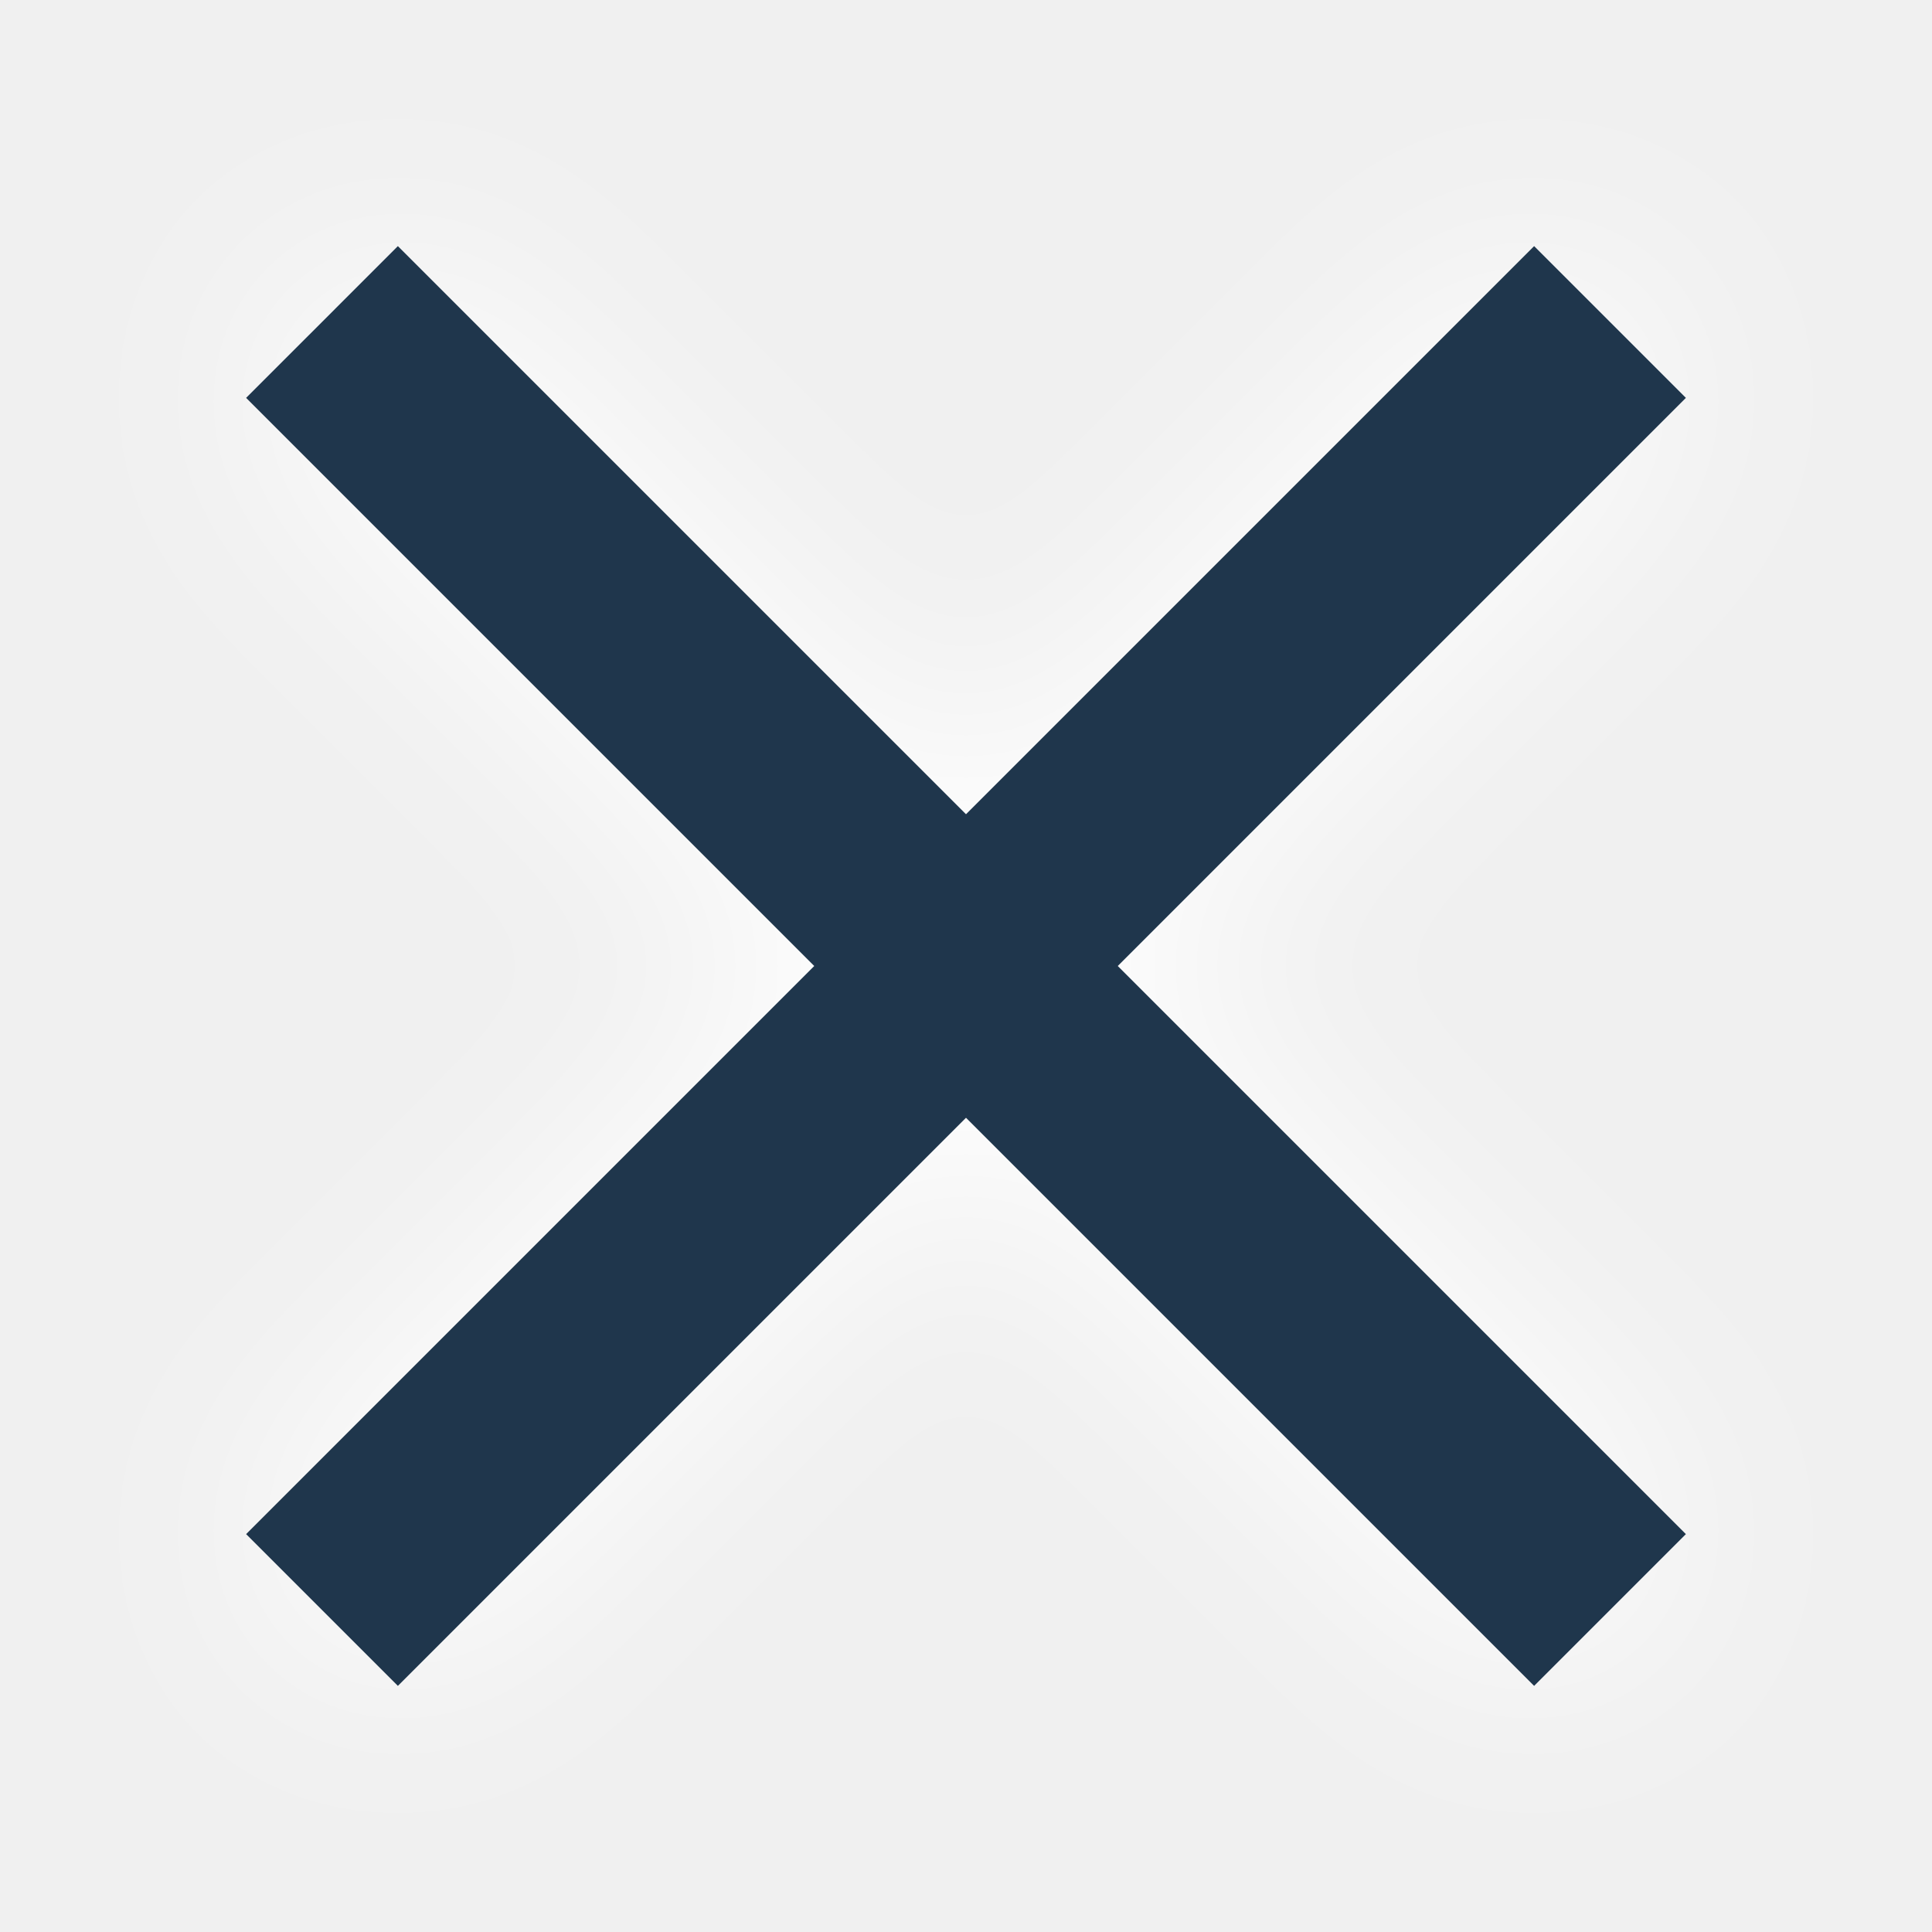
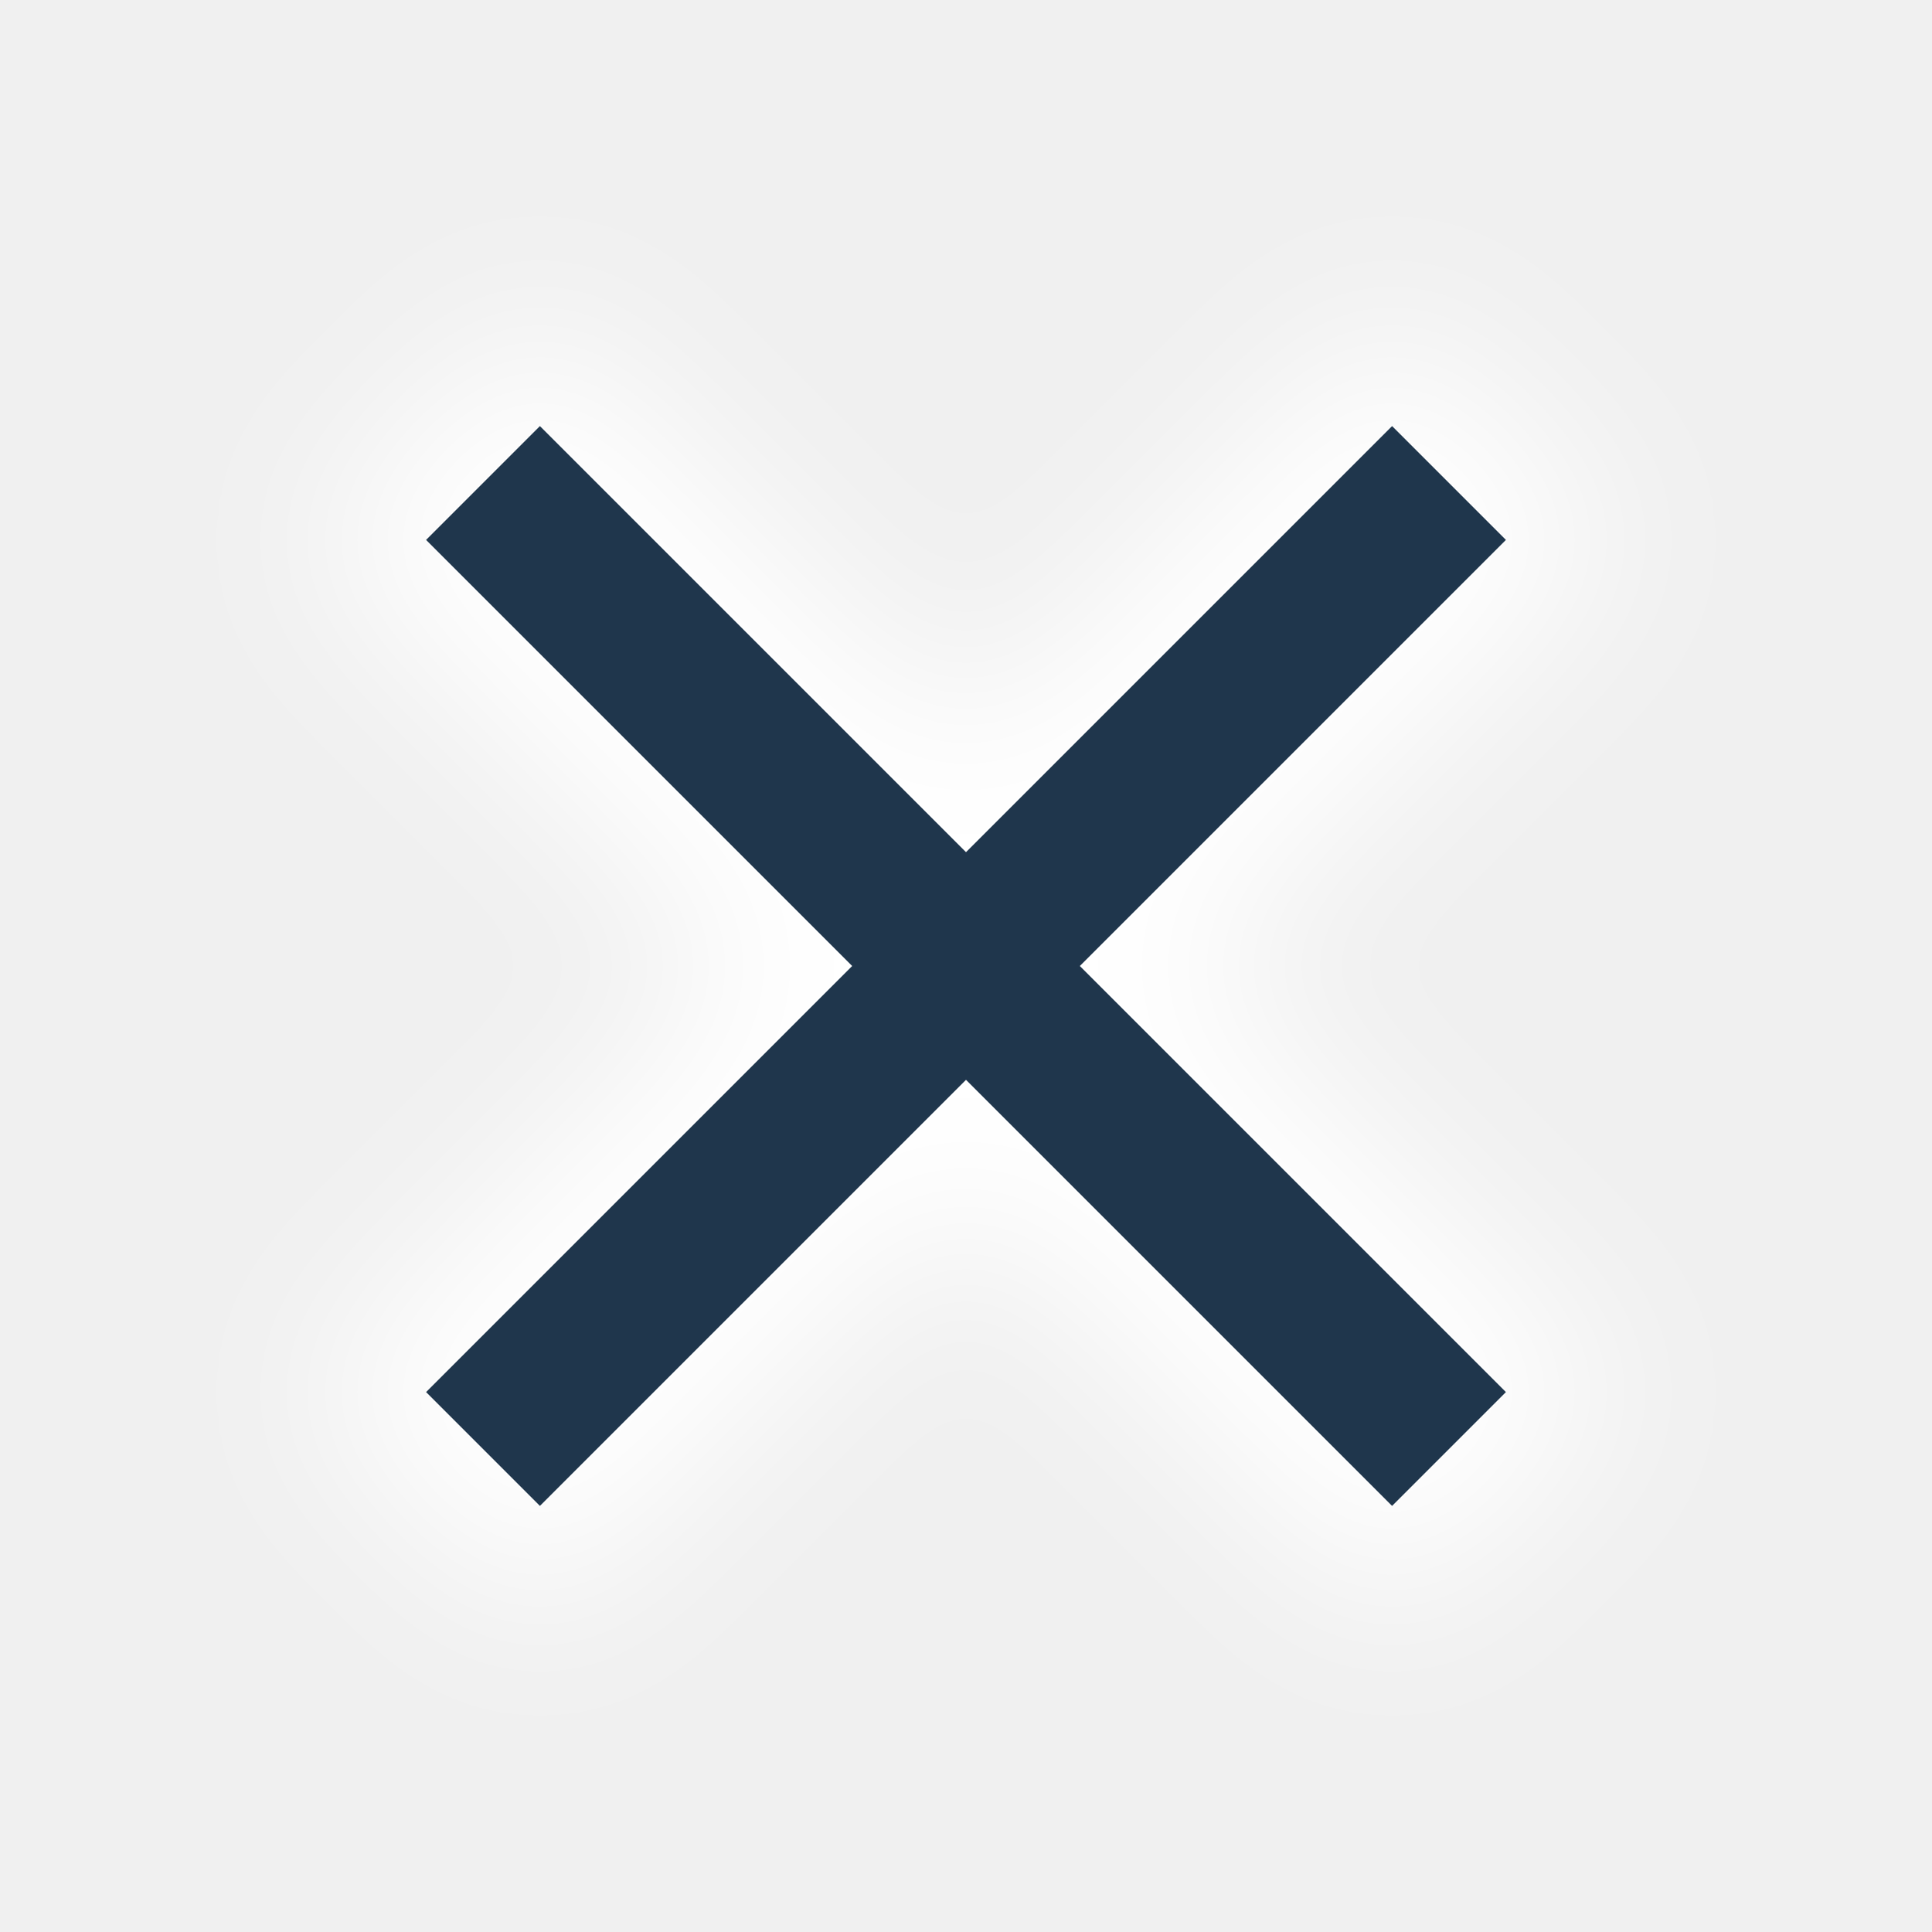
- <svg xmlns="http://www.w3.org/2000/svg" xmlns:xlink="http://www.w3.org/1999/xlink" width="18" height="18">
+ <svg xmlns="http://www.w3.org/2000/svg" xmlns:xlink="http://www.w3.org/1999/xlink" width="24" height="24">
  <defs>
-     <path id="a" d="M3.707 2.293L3 3l-.707.707L7.586 9l-5.293 5.293 1.414 1.414L9 10.414l5.293 5.293L15 15l.707-.707L10.414 9l5.293-5.293-1.414-1.414L9 7.586 3.707 2.293z" />
+     <path id="a" d="M6.707 5.293L6 6l-.707.707L10.586 12l-5.293 5.293 1.414 1.414L12 13.414l5.293 5.293L18 18l.707-.707L13.414 12l5.293-5.293-1.414-1.414L12 10.586z" />
  </defs>
-   <use fill="#fff" filter="blur(1px)" xlink:href="#a" />
+   <use fill="#fff" stroke="#fff" stroke-width="2" filter="blur(1px)" xlink:href="#a" />
  <use fill="#1f364c" xlink:href="#a" />
</svg>
